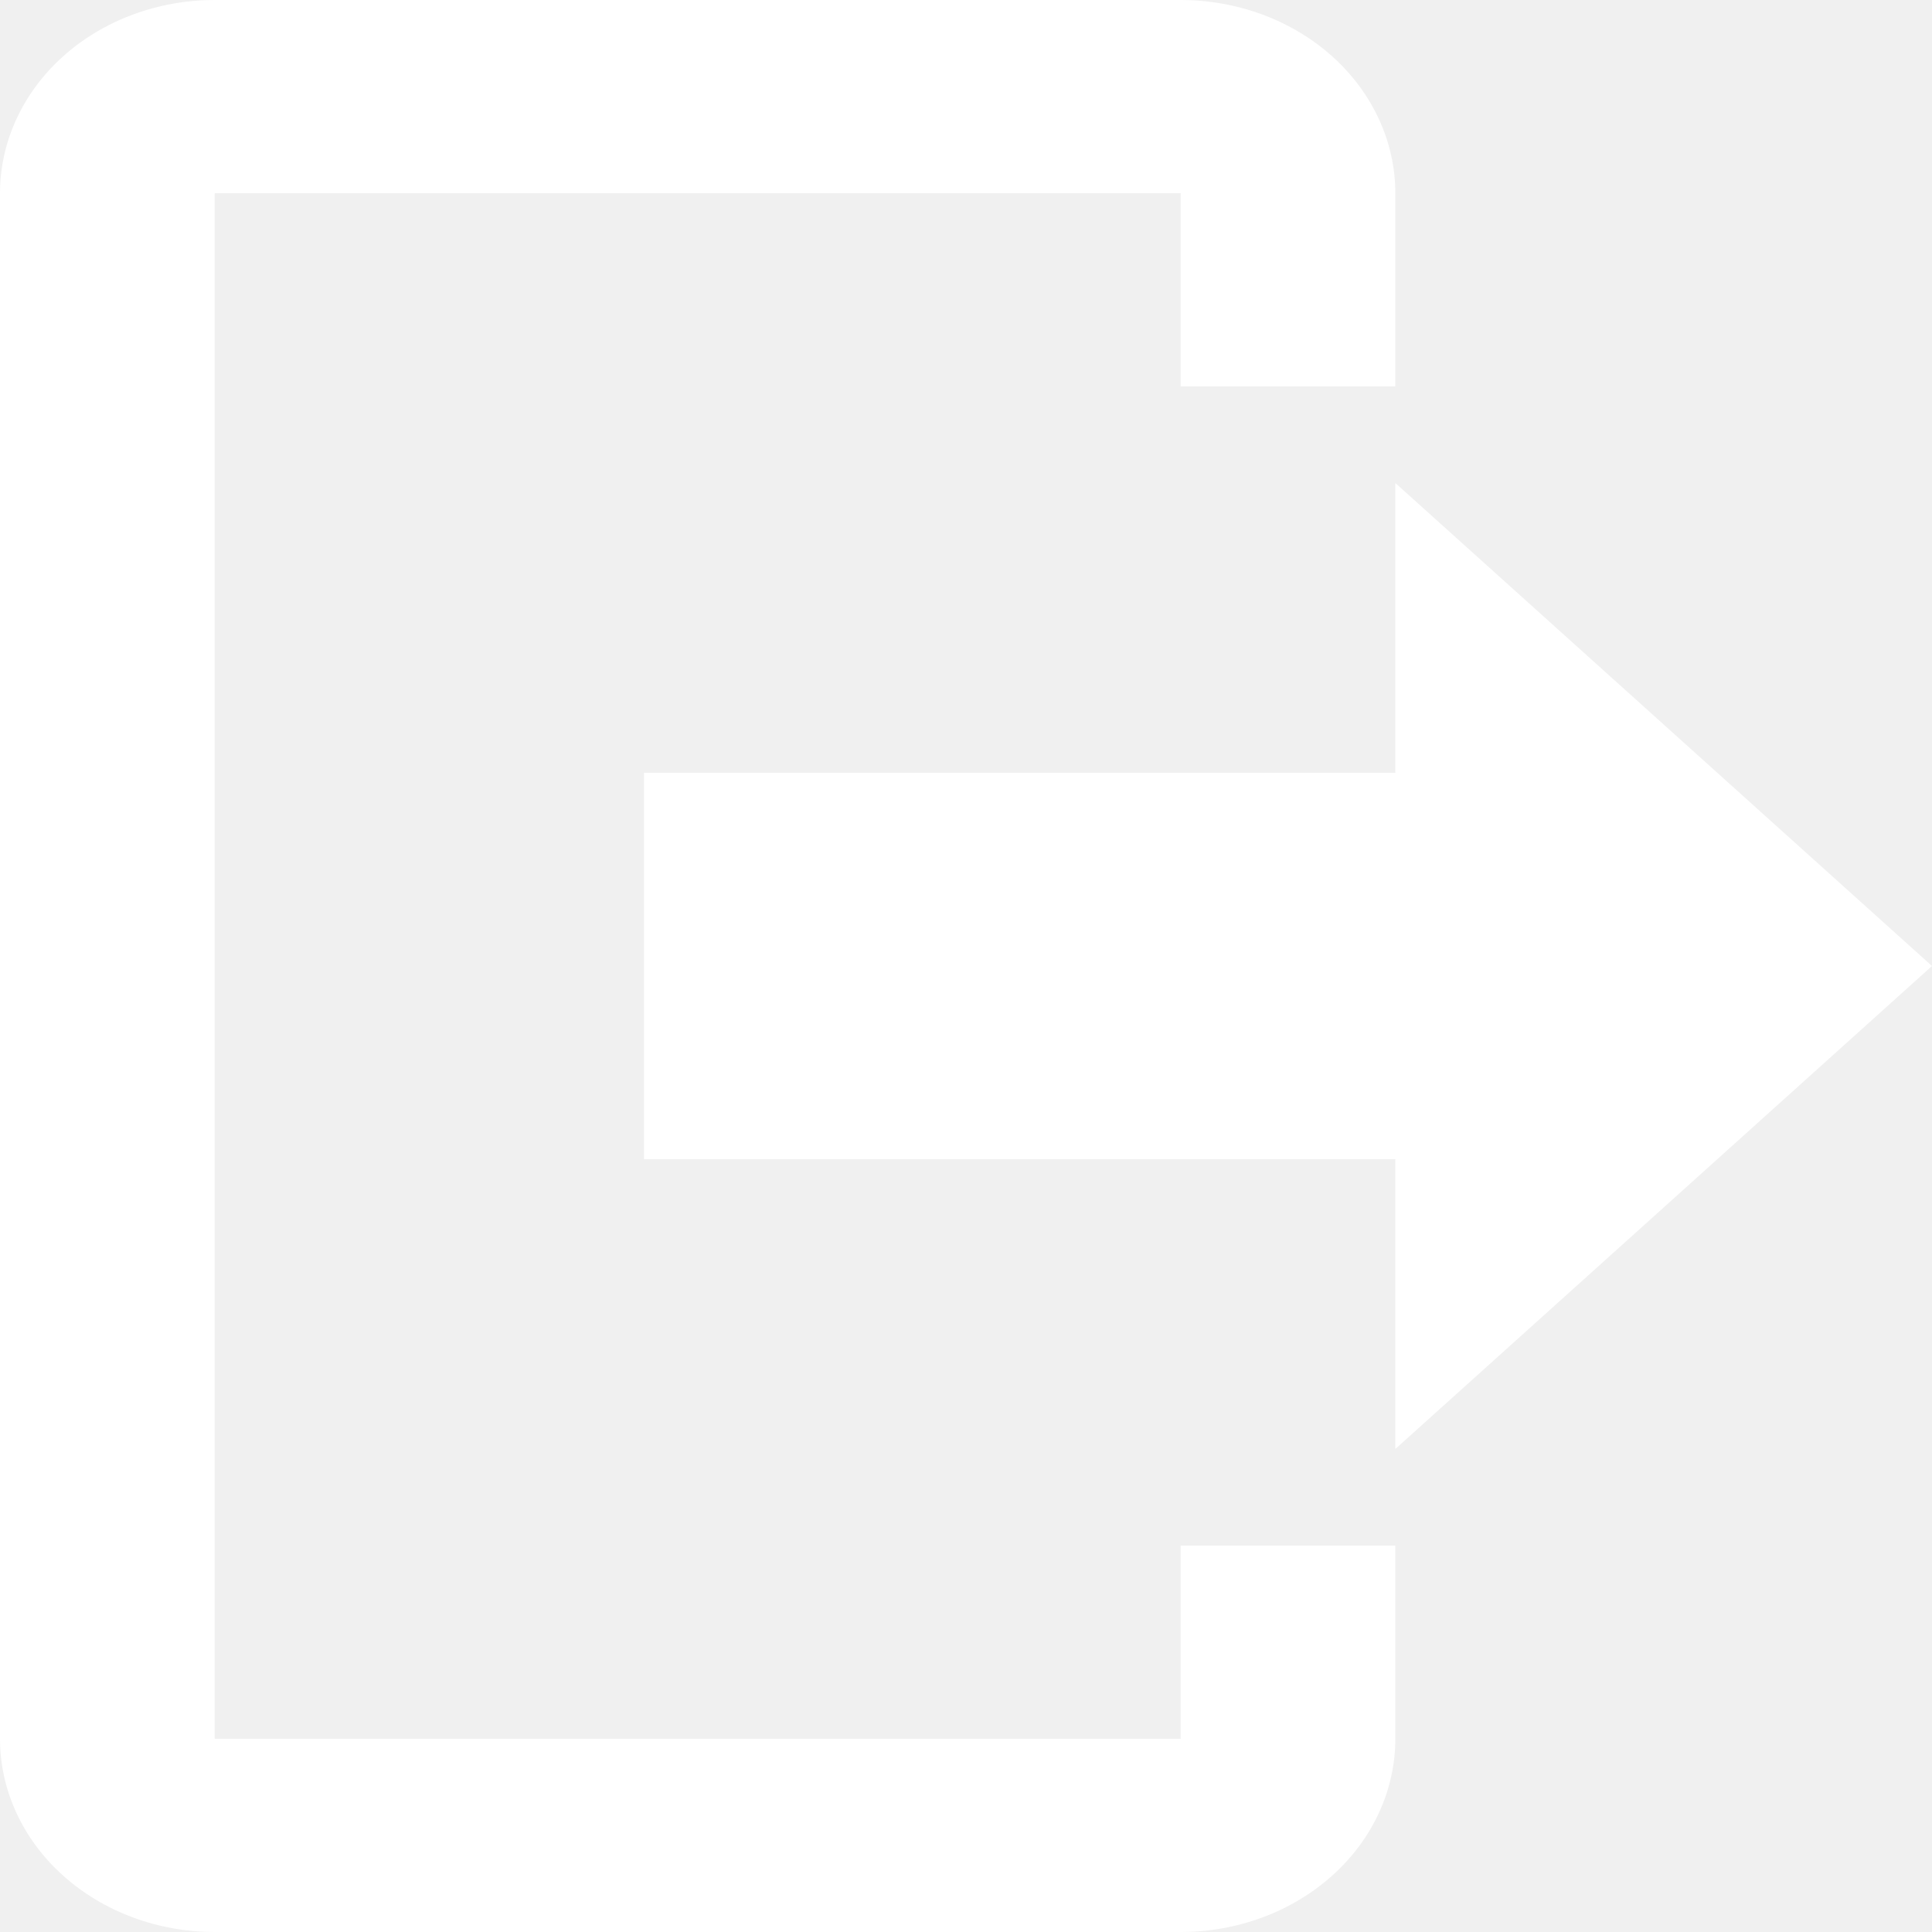
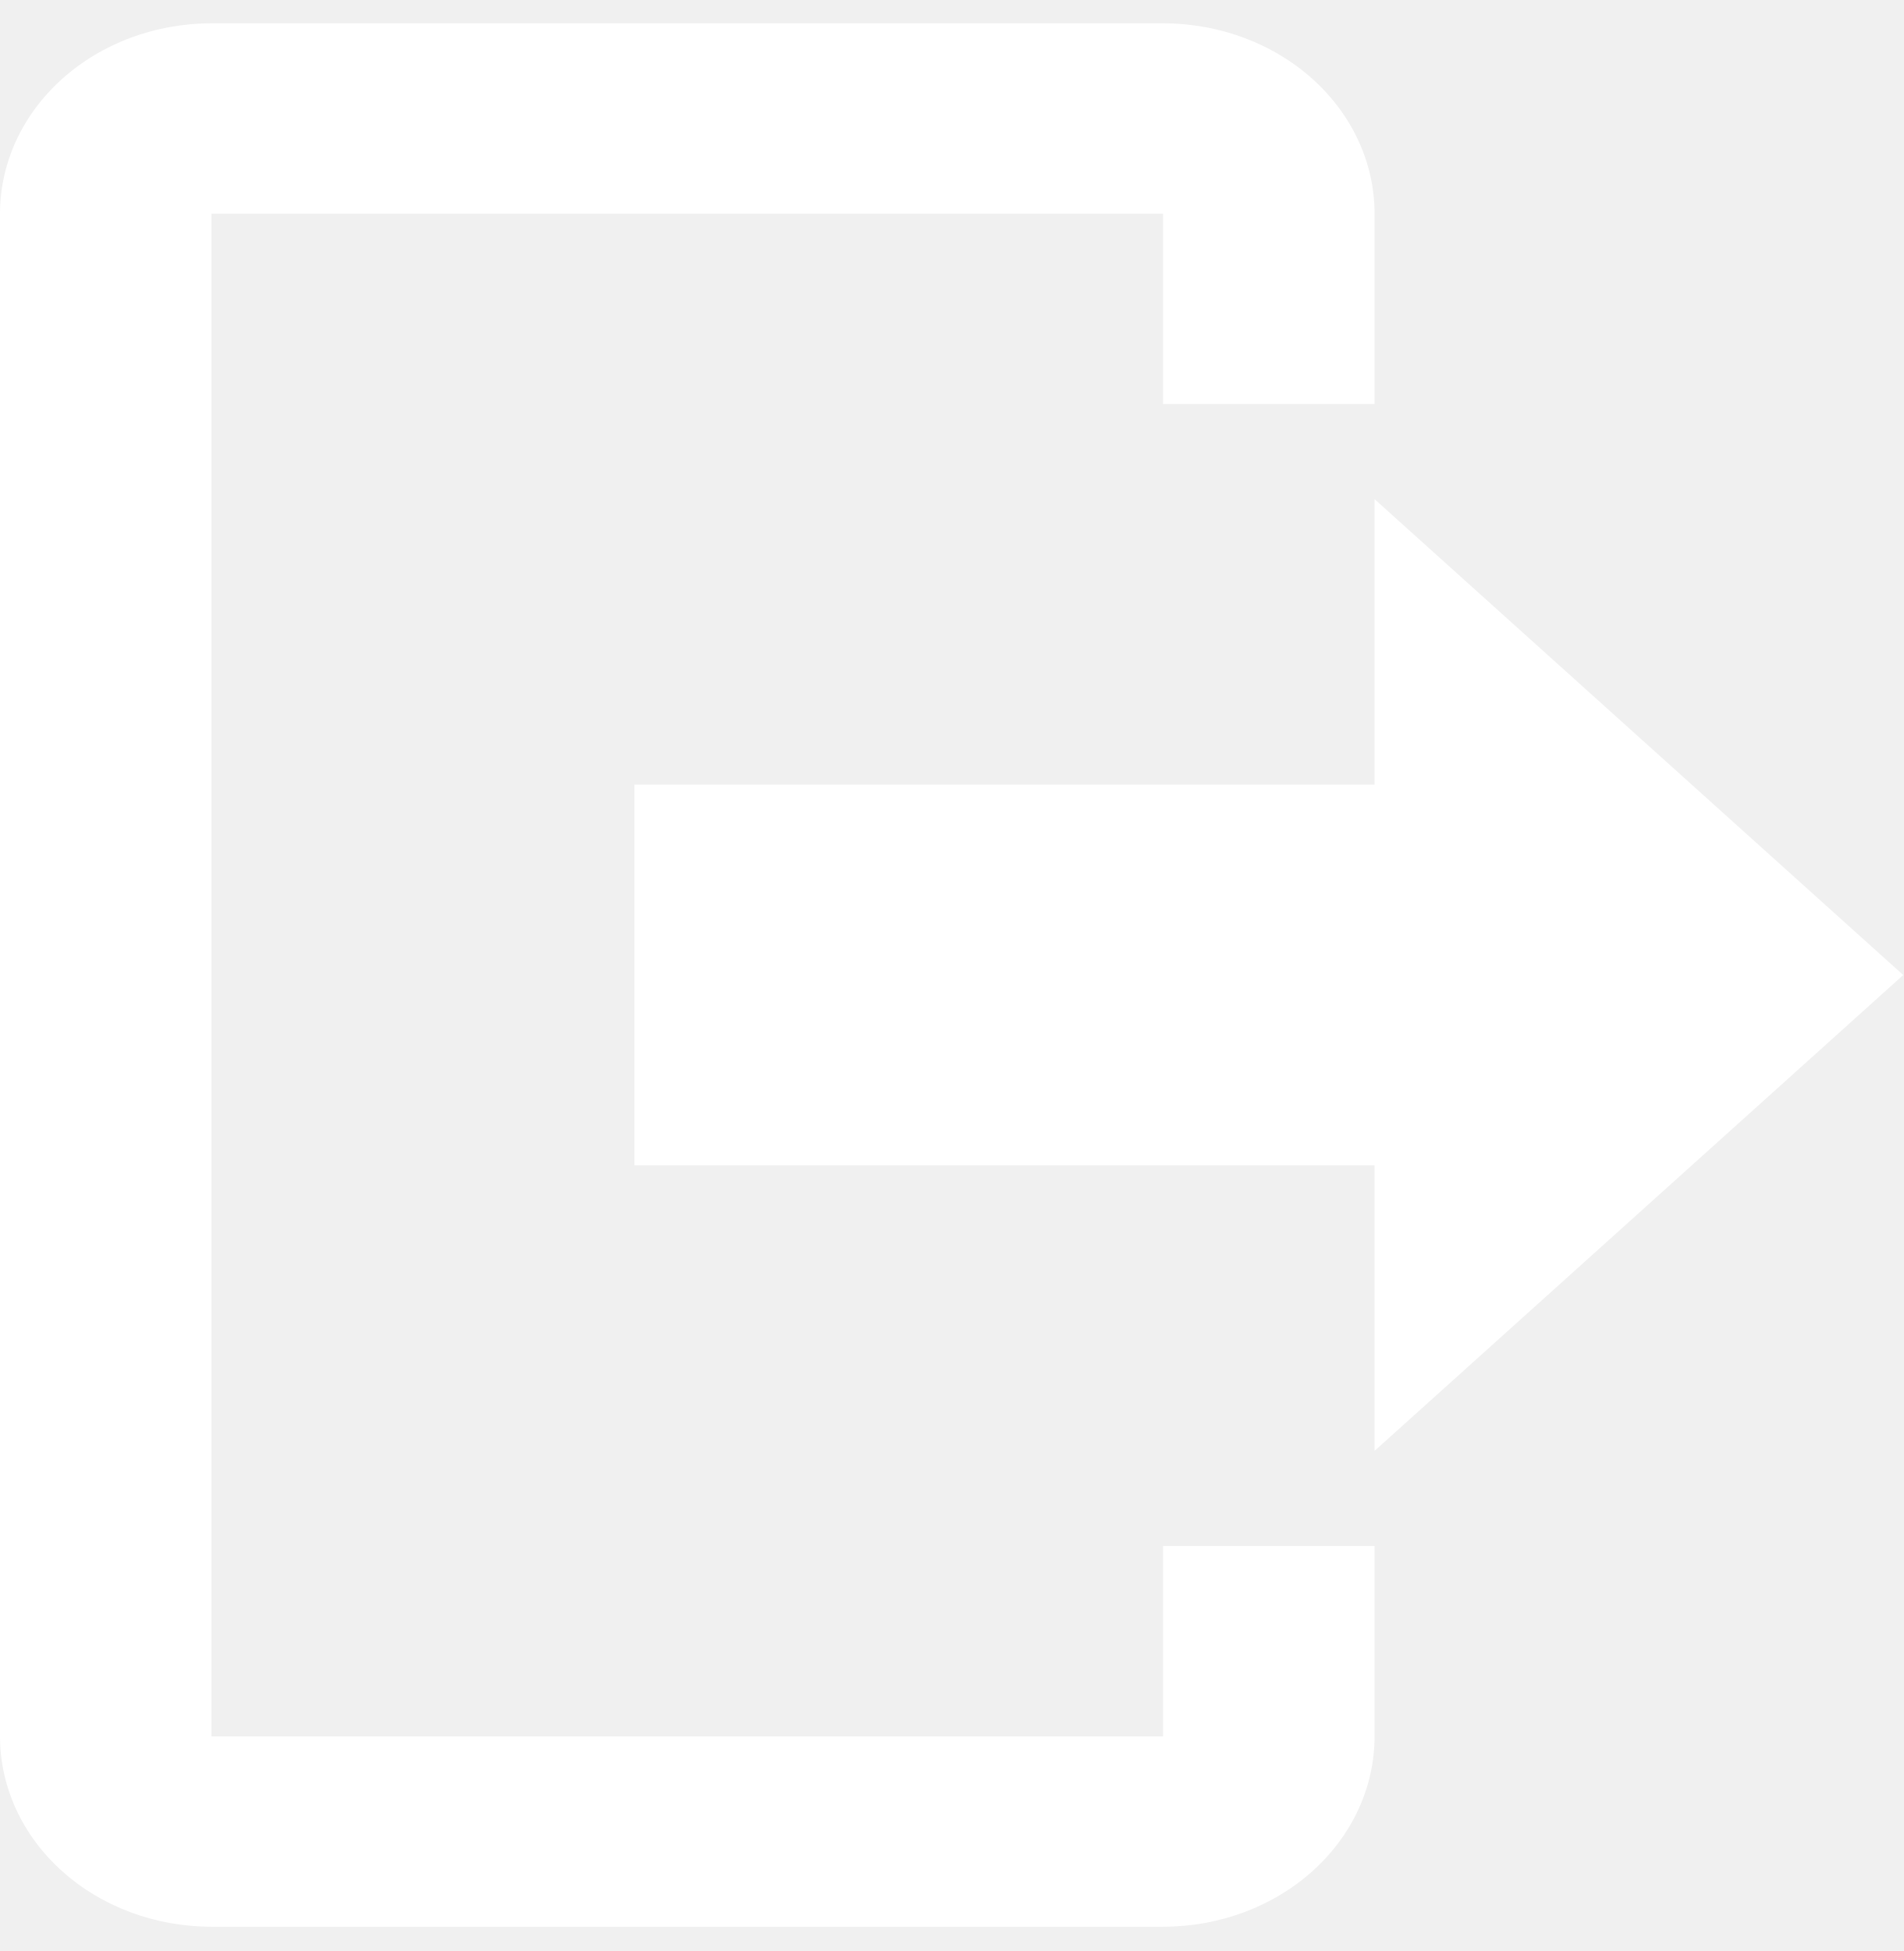
- <svg xmlns="http://www.w3.org/2000/svg" width="50" height="50" viewBox="0 0 50 50" fill="none">
-   <path d="M36.111 37.5V30H16.667V20H36.111V12.5L50 25L36.111 37.5ZM30.556 0C32.029 0 33.442 0.527 34.484 1.464C35.526 2.402 36.111 3.674 36.111 5V10H30.556V5H5.556V45H30.556V40H36.111V45C36.111 46.326 35.526 47.598 34.484 48.535C33.442 49.473 32.029 50 30.556 50H5.556C4.082 50 2.669 49.473 1.627 48.535C0.585 47.598 0 46.326 0 45V5C0 3.674 0.585 2.402 1.627 1.464C2.669 0.527 4.082 0 5.556 0H30.556Z" fill="white" />
+ <svg xmlns="http://www.w3.org/2000/svg" width="40" height="41" viewBox="0 0 40 41" fill="none">
+   <path d="M28.889 30.49V24.49H13.333V16.49H28.889V10.49L40 20.49L28.889 30.49ZM24.444 0.49C25.623 0.49 26.754 0.912 27.587 1.662C28.421 2.412 28.889 3.429 28.889 4.49V8.49H24.444V4.49H4.444V36.49H24.444V32.49H28.889V36.49C28.889 37.551 28.421 38.569 27.587 39.319C26.754 40.069 25.623 40.49 24.444 40.49H4.444C3.266 40.49 2.135 40.069 1.302 39.319C0.468 38.569 0 37.551 0 36.49V4.49C0 3.429 0.468 2.412 1.302 1.662C2.135 0.912 3.266 0.49 4.444 0.49H24.444Z" fill="white" />
</svg>
